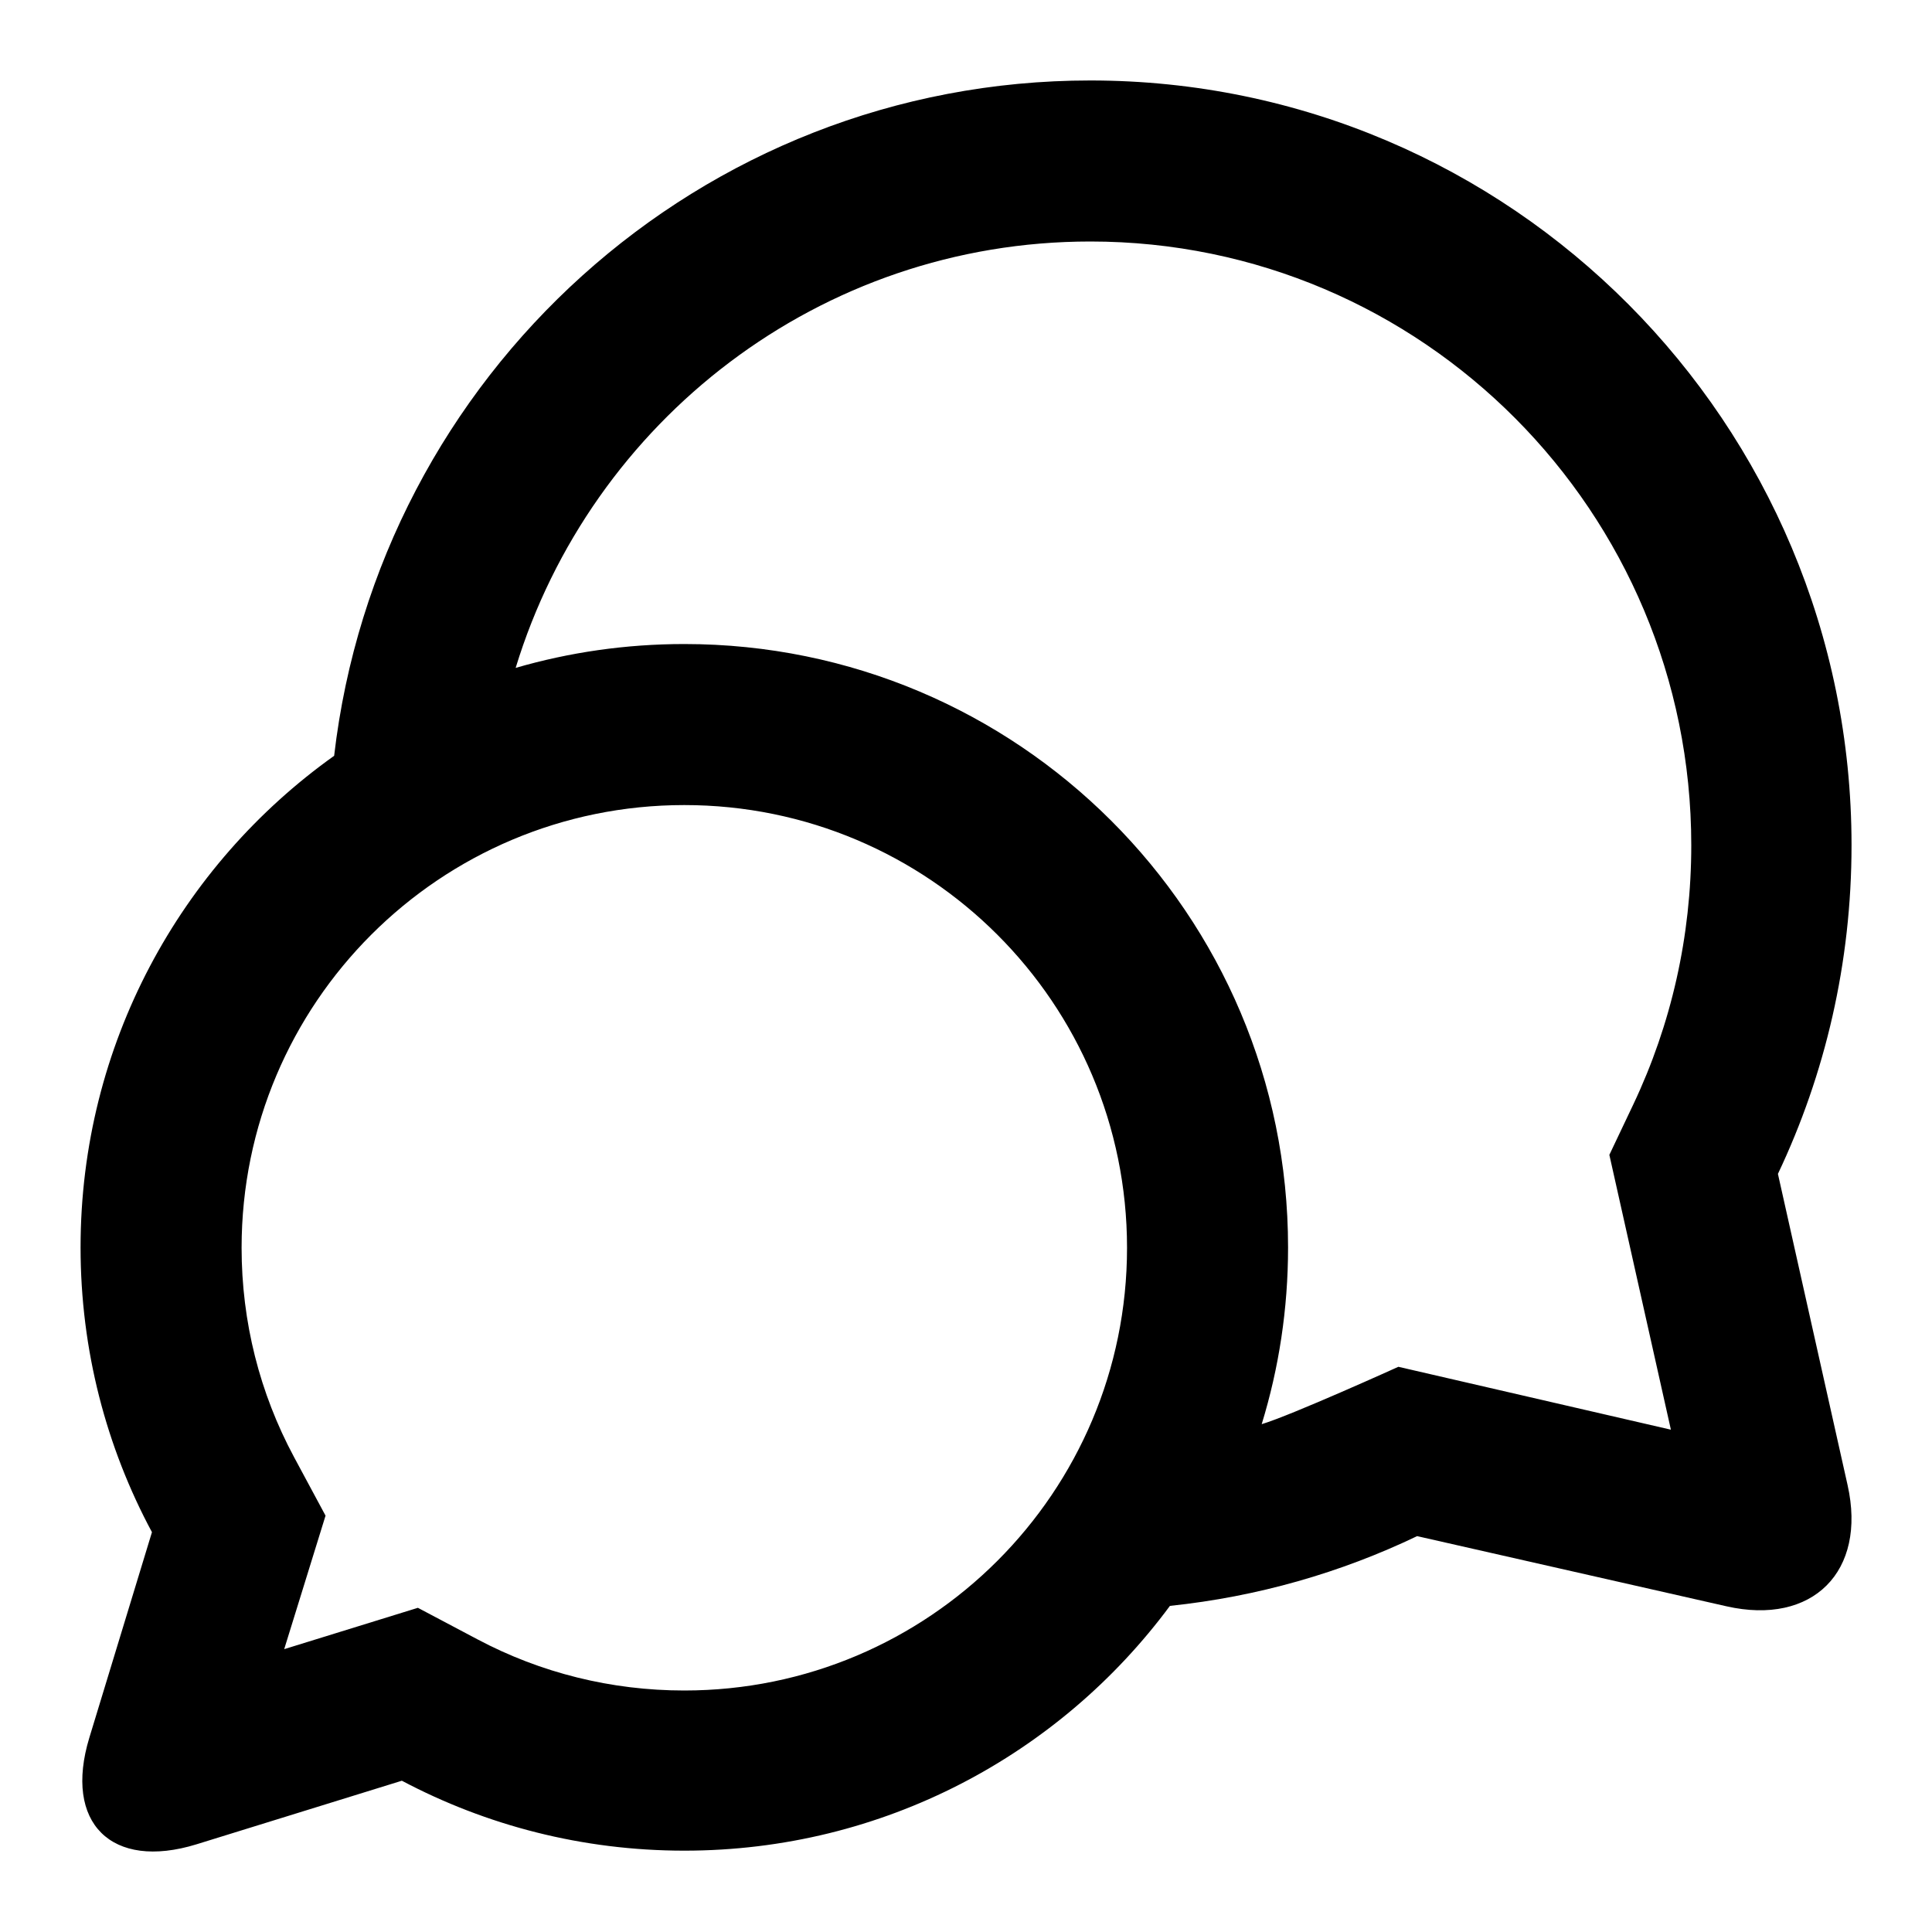
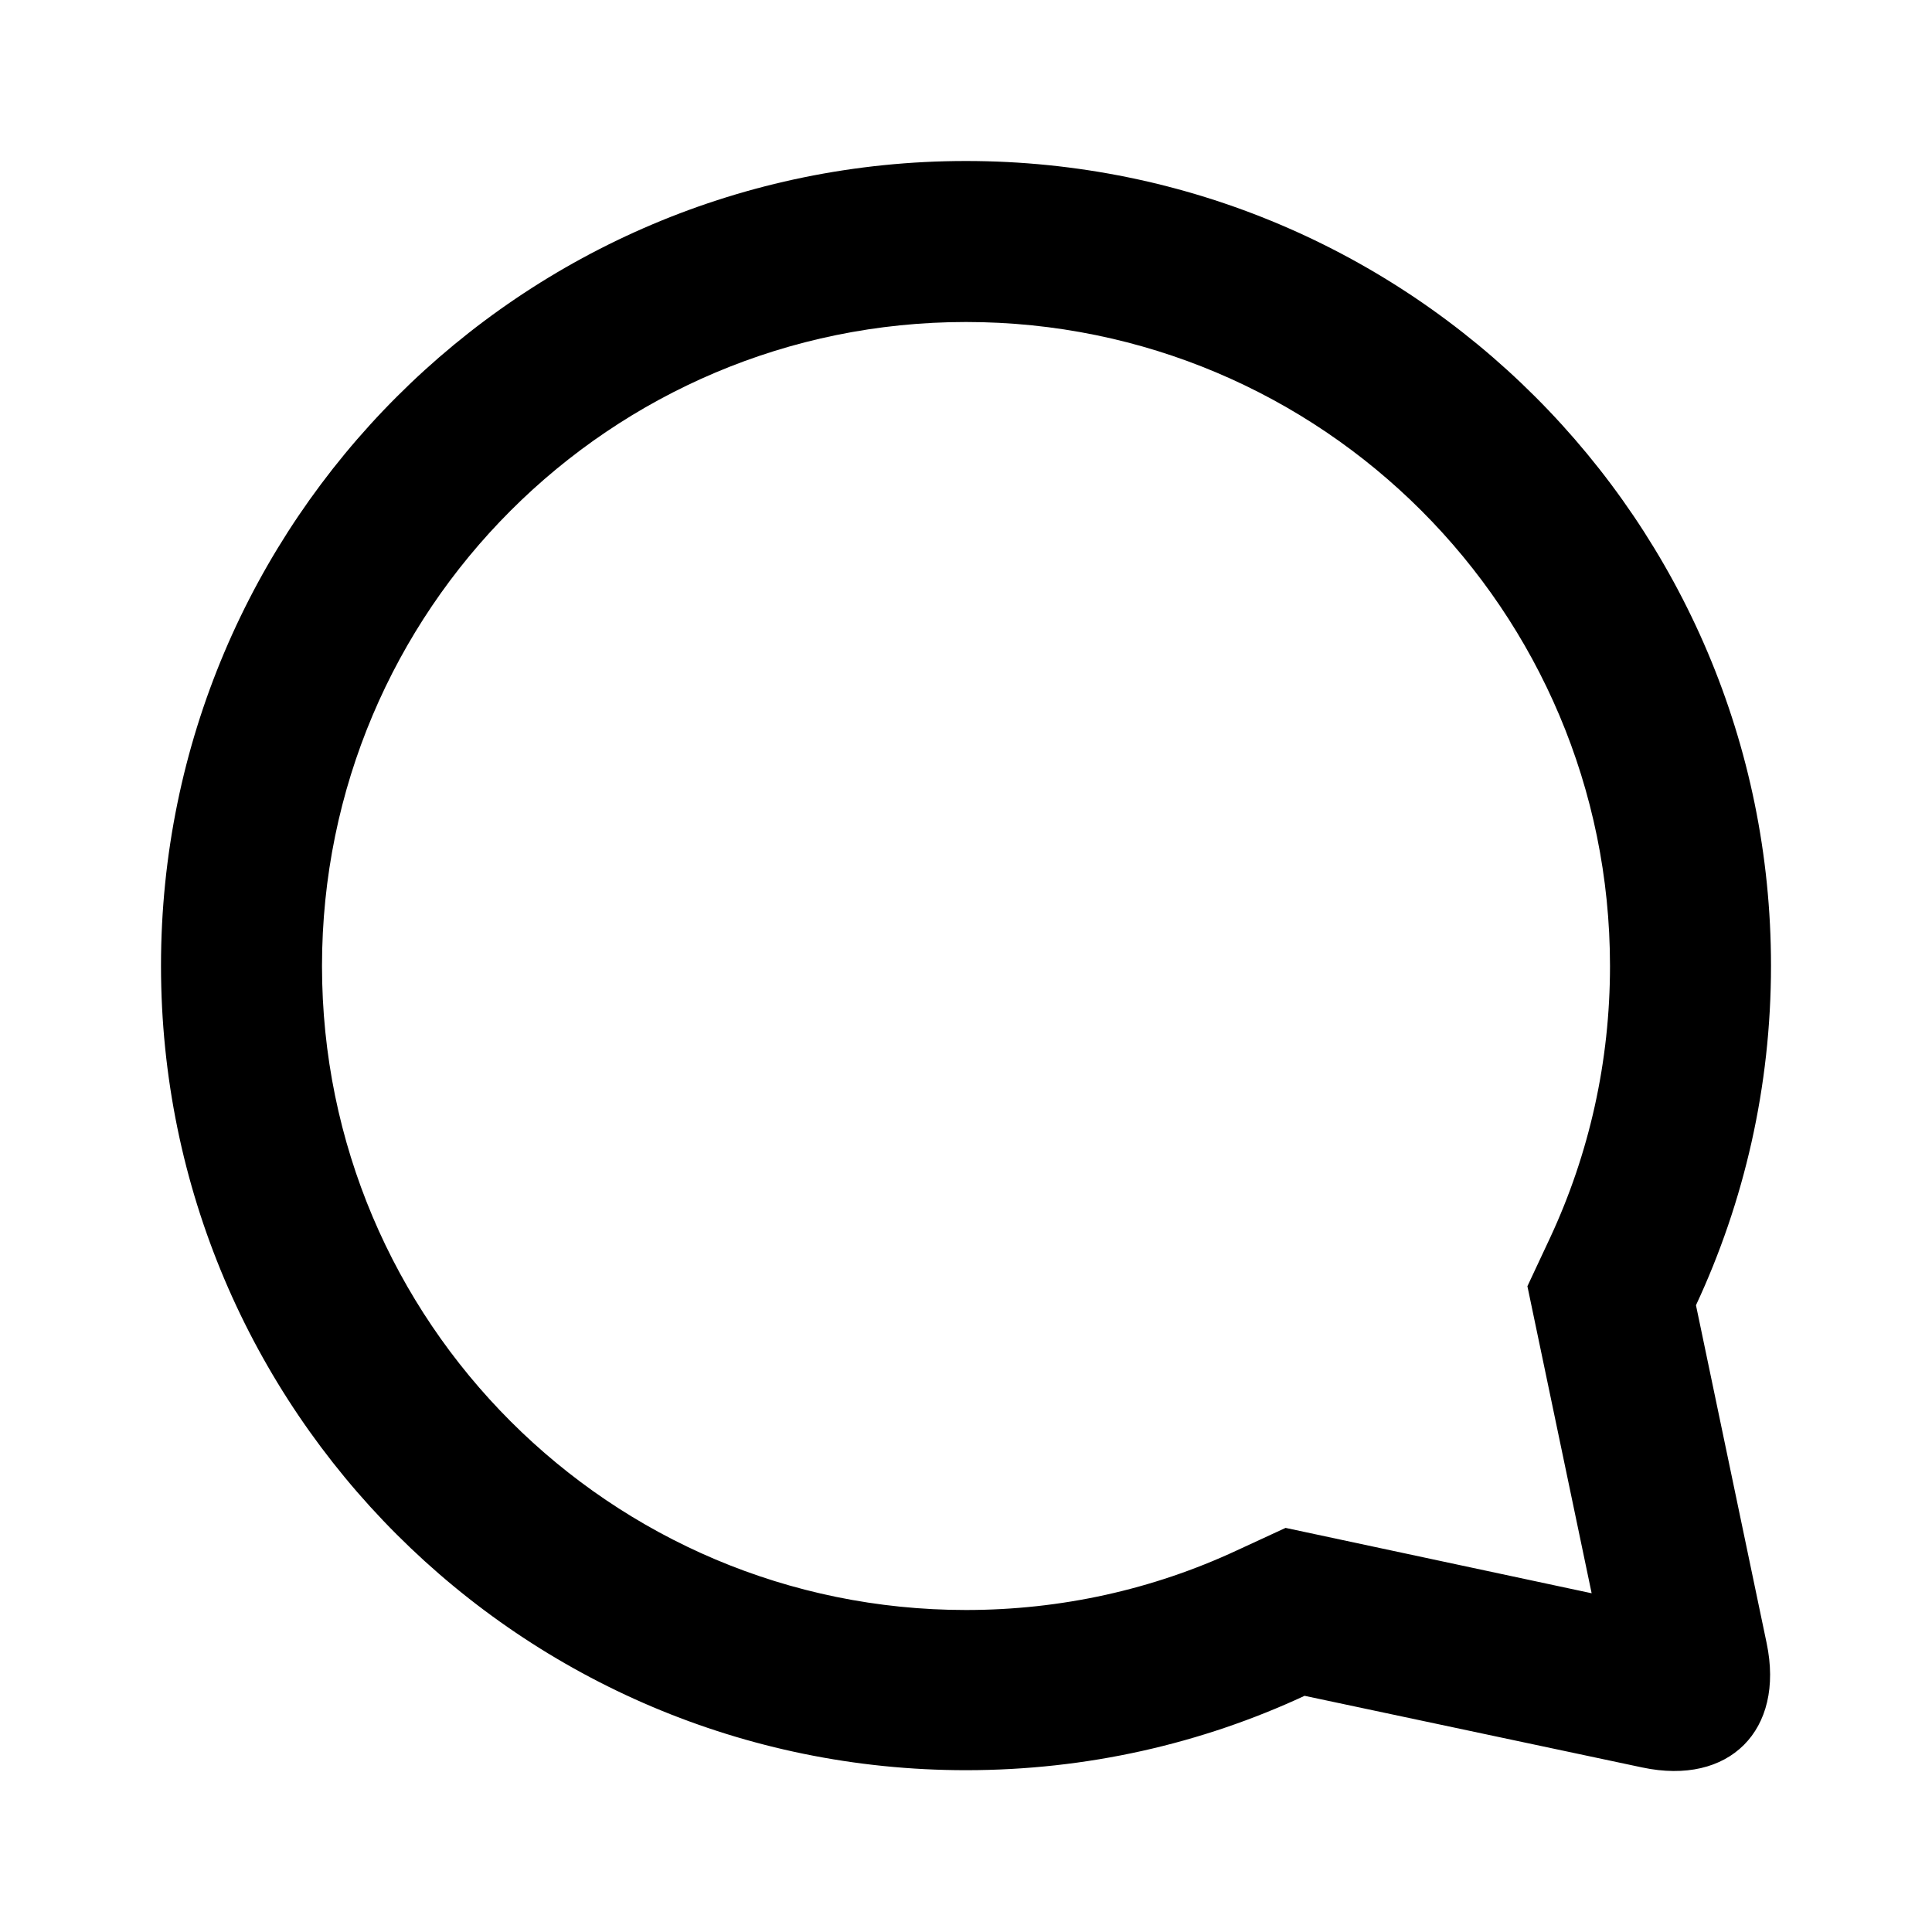
- <svg xmlns="http://www.w3.org/2000/svg" width="20" height="20" viewBox="0 0 20 20" fill="none">
-   <path fill-rule="evenodd" clip-rule="evenodd" d="M11.287 0.833C15.639 0.833 19.167 4.378 19.167 8.75C19.167 9.968 18.894 11.121 18.405 12.152L19.126 15.373C19.327 16.269 18.764 16.831 17.871 16.628L14.67 15.902C13.881 16.28 13.019 16.529 12.111 16.624C10.973 18.162 9.145 19.158 7.084 19.158C6.028 19.158 5.033 18.896 4.16 18.434L2.035 19.092C1.153 19.364 0.656 18.871 0.925 17.988L1.573 15.861C1.101 14.982 0.834 13.979 0.834 12.913C0.834 10.813 1.87 8.956 3.459 7.824C3.916 3.888 7.246 0.833 11.287 0.833ZM14.476 14.149L17.297 14.8L16.66 11.955L16.907 11.435C17.301 10.604 17.508 9.694 17.508 8.75C17.508 5.298 14.723 2.5 11.287 2.5C8.487 2.5 6.119 4.358 5.338 6.914C5.892 6.753 6.478 6.667 7.084 6.667C10.536 6.667 13.334 9.463 13.334 12.913C13.334 13.549 13.239 14.164 13.061 14.743C13.368 14.651 14.476 14.149 14.476 14.149ZM3.37 15.69L2.942 17.072L4.326 16.644L4.944 16.971C5.597 17.317 6.326 17.5 7.084 17.5C9.614 17.5 11.667 15.45 11.667 12.917C11.667 10.384 9.614 8.334 7.084 8.334C4.554 8.334 2.501 10.384 2.501 12.917C2.501 13.685 2.689 14.422 3.043 15.082L3.37 15.69Z" fill="currentColor" />
+ <svg xmlns="http://www.w3.org/2000/svg" width="12" height="12" viewBox="0 0 12 12" fill="none">
+   <path fill-rule="evenodd" clip-rule="evenodd" d="M6 1C8.761 1 11 3.238 11 5.998C11 6.751 10.833 7.466 10.534 8.107L10.973 10.206C11.086 10.747 10.741 11.093 10.2 10.978L8.103 10.533C7.464 10.83 6.751 10.995 6 10.995C3.239 10.995 1 8.758 1 5.998C1 3.238 3.239 1 6 1ZM6 2C3.791 2 2 3.791 2 6C2 8.209 3.791 10 6 10C6.59 10 7.16 9.873 7.682 9.63L7.985 9.49L9.886 9.896L9.487 7.989L9.628 7.688C9.872 7.164 10 6.592 10 6C10 3.791 8.209 2 6 2Z" fill="currentColor" />
</svg>
